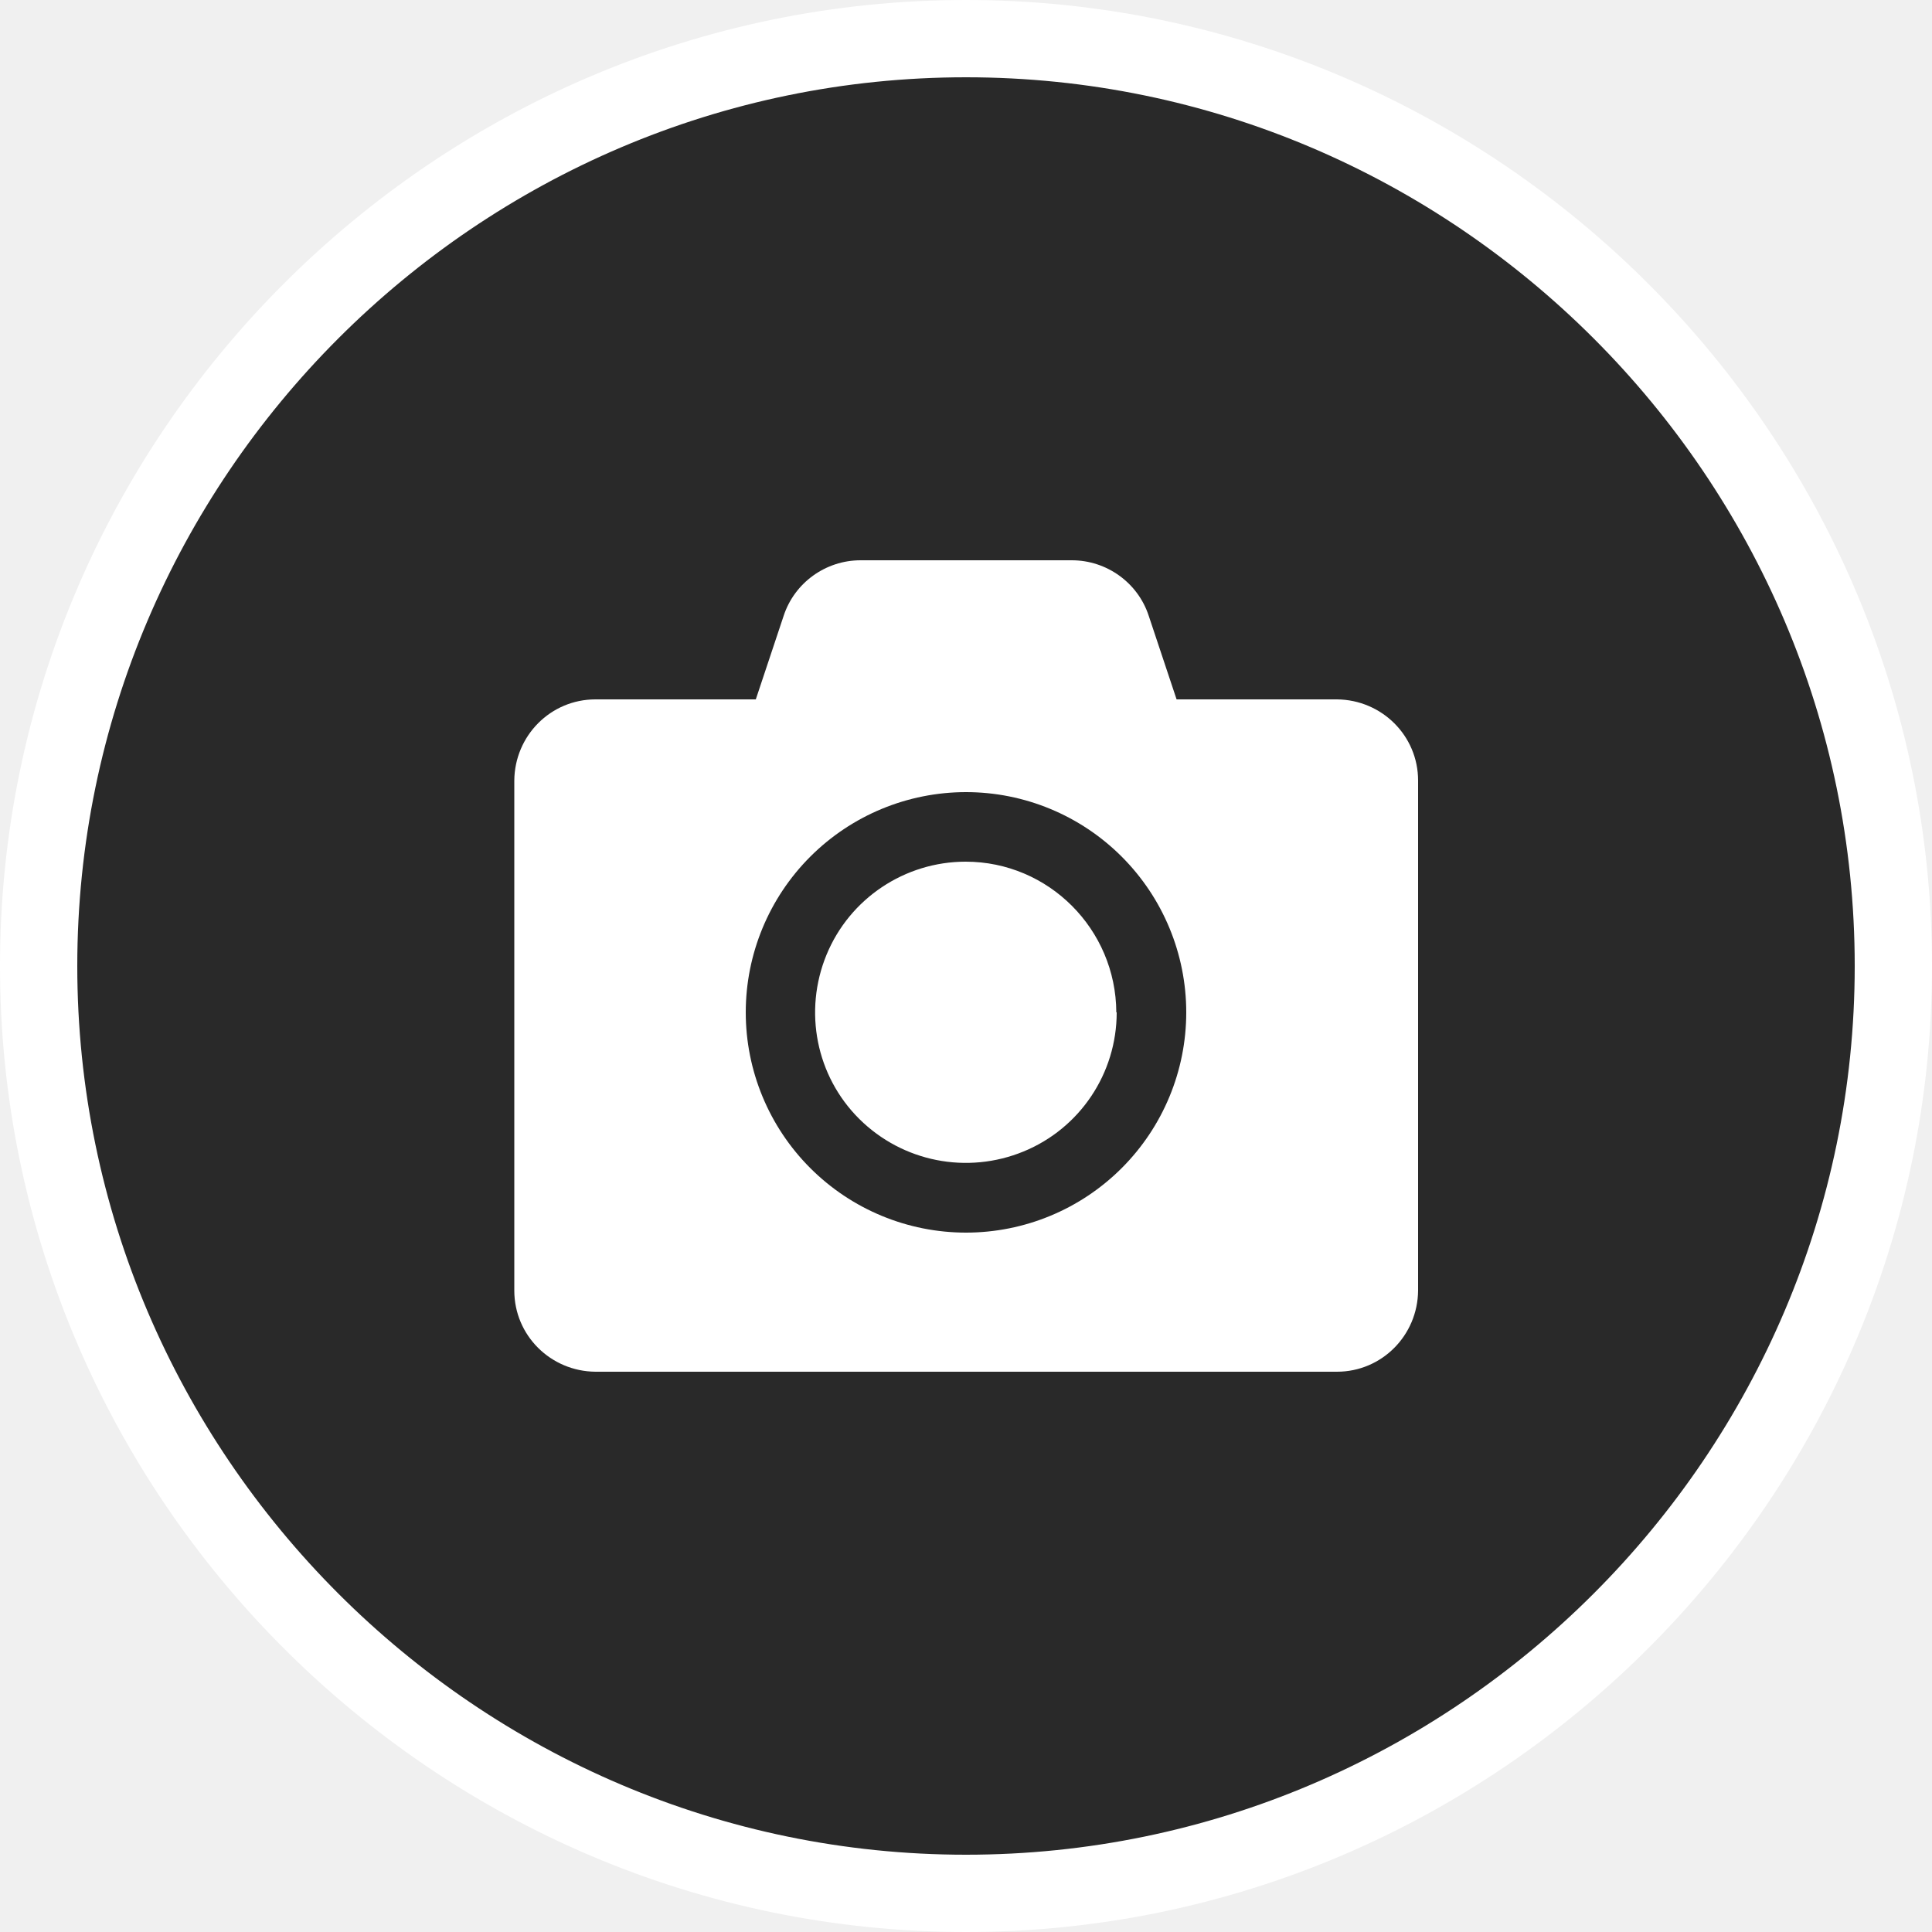
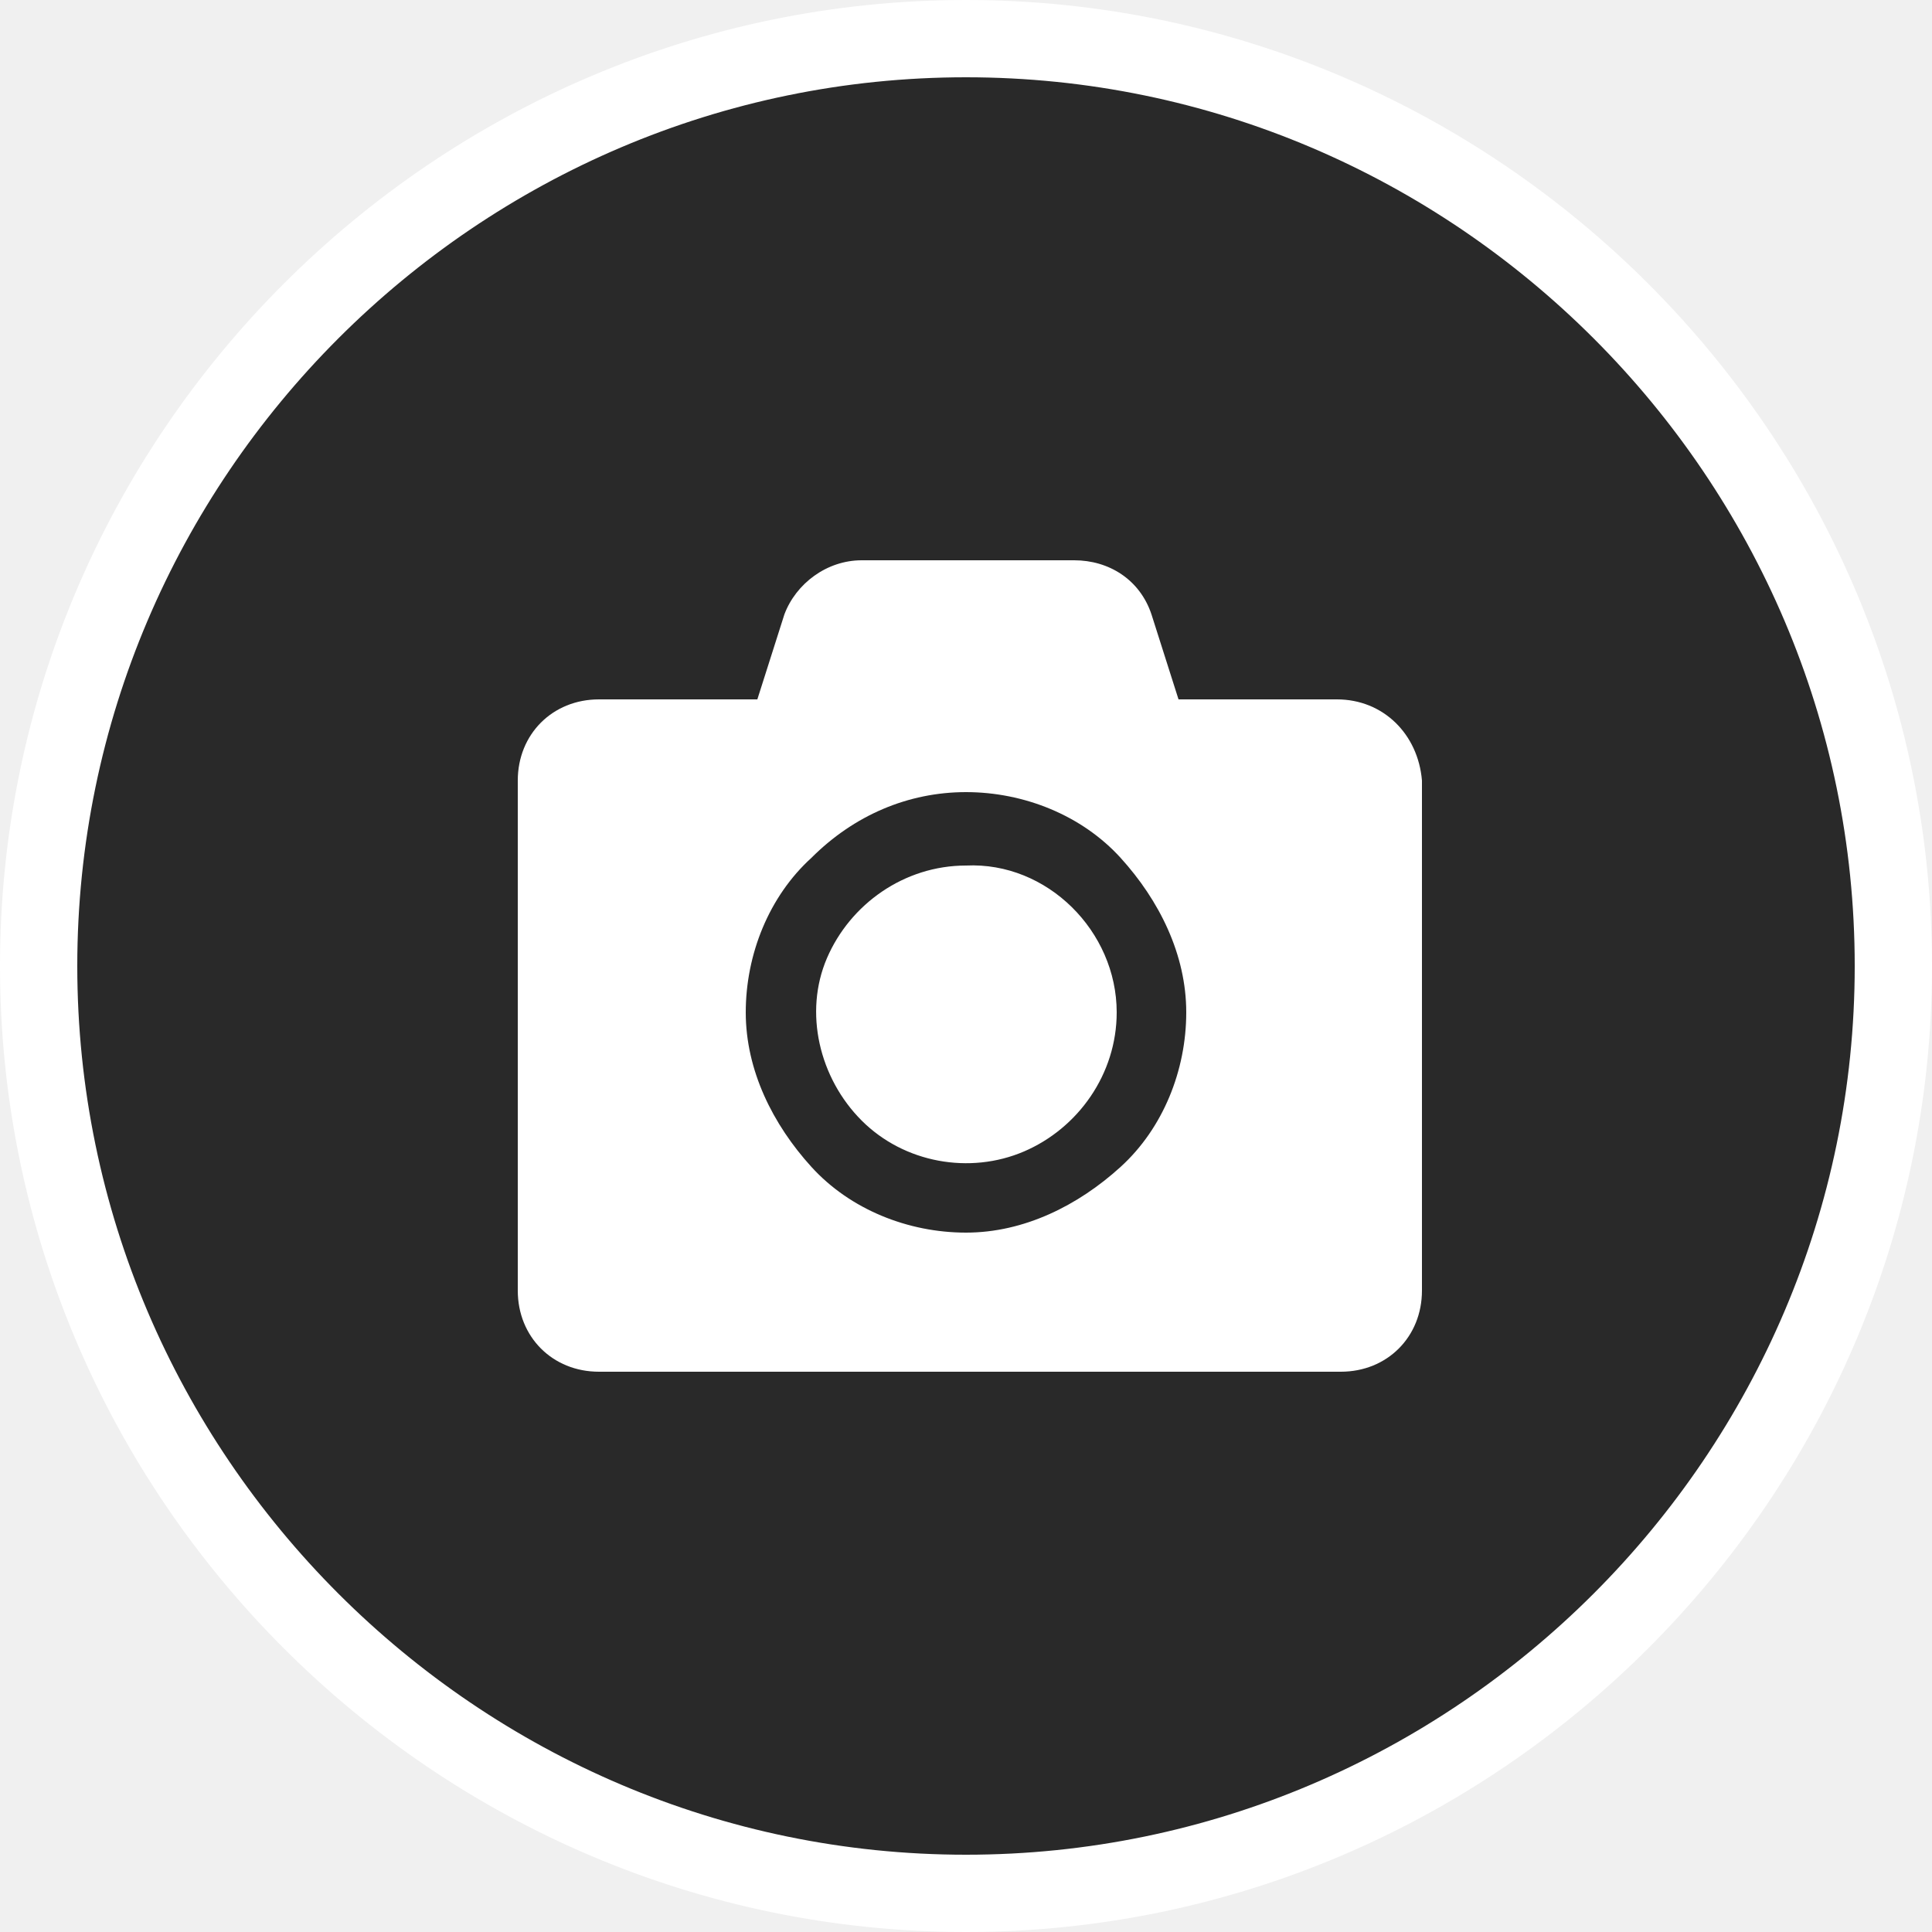
- <svg xmlns="http://www.w3.org/2000/svg" id="Layer_1" data-name="Layer 1" viewBox="0 0 50 50">
-   <defs>
-     <style>
-       .cls-1 {
-         fill: #292929;
-         stroke: #fff;
-         stroke-miterlimit: 10;
-         stroke-width: 2px;
-       }
- 
-       .cls-2 {
-         fill: #fff;
-       }
-     </style>
-   </defs>
-   <path class="cls-1" d="m25,49c-13.2,0-24-10.8-24-24S11.8,1,25,1s24,10.8,24,24-10.8,24-24,24Z" />
-   <path class="cls-2" d="m34.6,18.1h-4.15l-.72-2.16c-.28-.86-1.09-1.44-1.99-1.44h-5.47c-.9,0-1.71.58-1.99,1.44l-.72,2.16h-4.15c-1.16,0-2.09.94-2.1,2.1v13.2c0,1.16.94,2.09,2.1,2.1h19.19c1.16,0,2.09-.94,2.1-2.1v-13.2c0-1.16-.94-2.09-2.1-2.1Zm-9.6,13.8h0c-1.51,0-2.96-.6-4.03-1.67-1.07-1.07-1.67-2.52-1.67-4.03s.6-2.96,1.67-4.03c1.07-1.07,2.52-1.67,4.03-1.67s2.96.6,4.03,1.67c1.07,1.07,1.67,2.52,1.67,4.03s-.6,2.96-1.67,4.03-2.52,1.67-4.03,1.67h0Zm3.9-5.7c0,1.58-.95,3-2.41,3.6-1.46.6-3.13.27-4.25-.84-1.12-1.11-1.45-2.79-.85-4.25.6-1.46,2.03-2.41,3.6-2.41,2.15,0,3.89,1.75,3.9,3.9h0Z" />
+ <svg xmlns="http://www.w3.org/2000/svg" version="1.1" id="Layer_1" x="0px" y="0px" viewBox="0 0 50 50" style="enable-background:new 0 0 50 50;" xml:space="preserve">
+   <style type="text/css">
+ 	.st0{fill:#292929;stroke:#FFFFFF;stroke-width:2;stroke-miterlimit:10;}
+ 	.st1{fill:#FFFFFF;}
+ </style>
+   <path class="st0" d="M25,49C11.8,49,1,38.2,1,25S11.8,1,25,1s24,10.8,24,24S38.2,49,25,49z" />
+   <path class="st1" d="M34.6,18.1h-4.1l-0.7-2.2c-0.3-0.9-1.1-1.4-2-1.4h-5.5c-0.9,0-1.7,0.6-2,1.4l-0.7,2.2h-4.1  c-1.2,0-2.1,0.9-2.1,2.1v13.2c0,1.2,0.9,2.1,2.1,2.1h19.2c1.2,0,2.1-0.9,2.1-2.1V20.2C36.7,19,35.8,18.1,34.6,18.1z M25,31.9  L25,31.9c-1.5,0-3-0.6-4-1.7s-1.7-2.5-1.7-4s0.6-3,1.7-4c1.1-1.1,2.5-1.7,4-1.7s3,0.6,4,1.7s1.7,2.5,1.7,4s-0.6,3-1.7,4  S26.5,31.9,25,31.9L25,31.9z M28.9,26.2c0,1.6-1,3-2.4,3.6s-3.1,0.3-4.2-0.8c-1.1-1.1-1.5-2.8-0.9-4.2s2-2.4,3.6-2.4  C27.1,22.3,28.9,24.1,28.9,26.2L28.9,26.2L28.9,26.2z" />
</svg>
